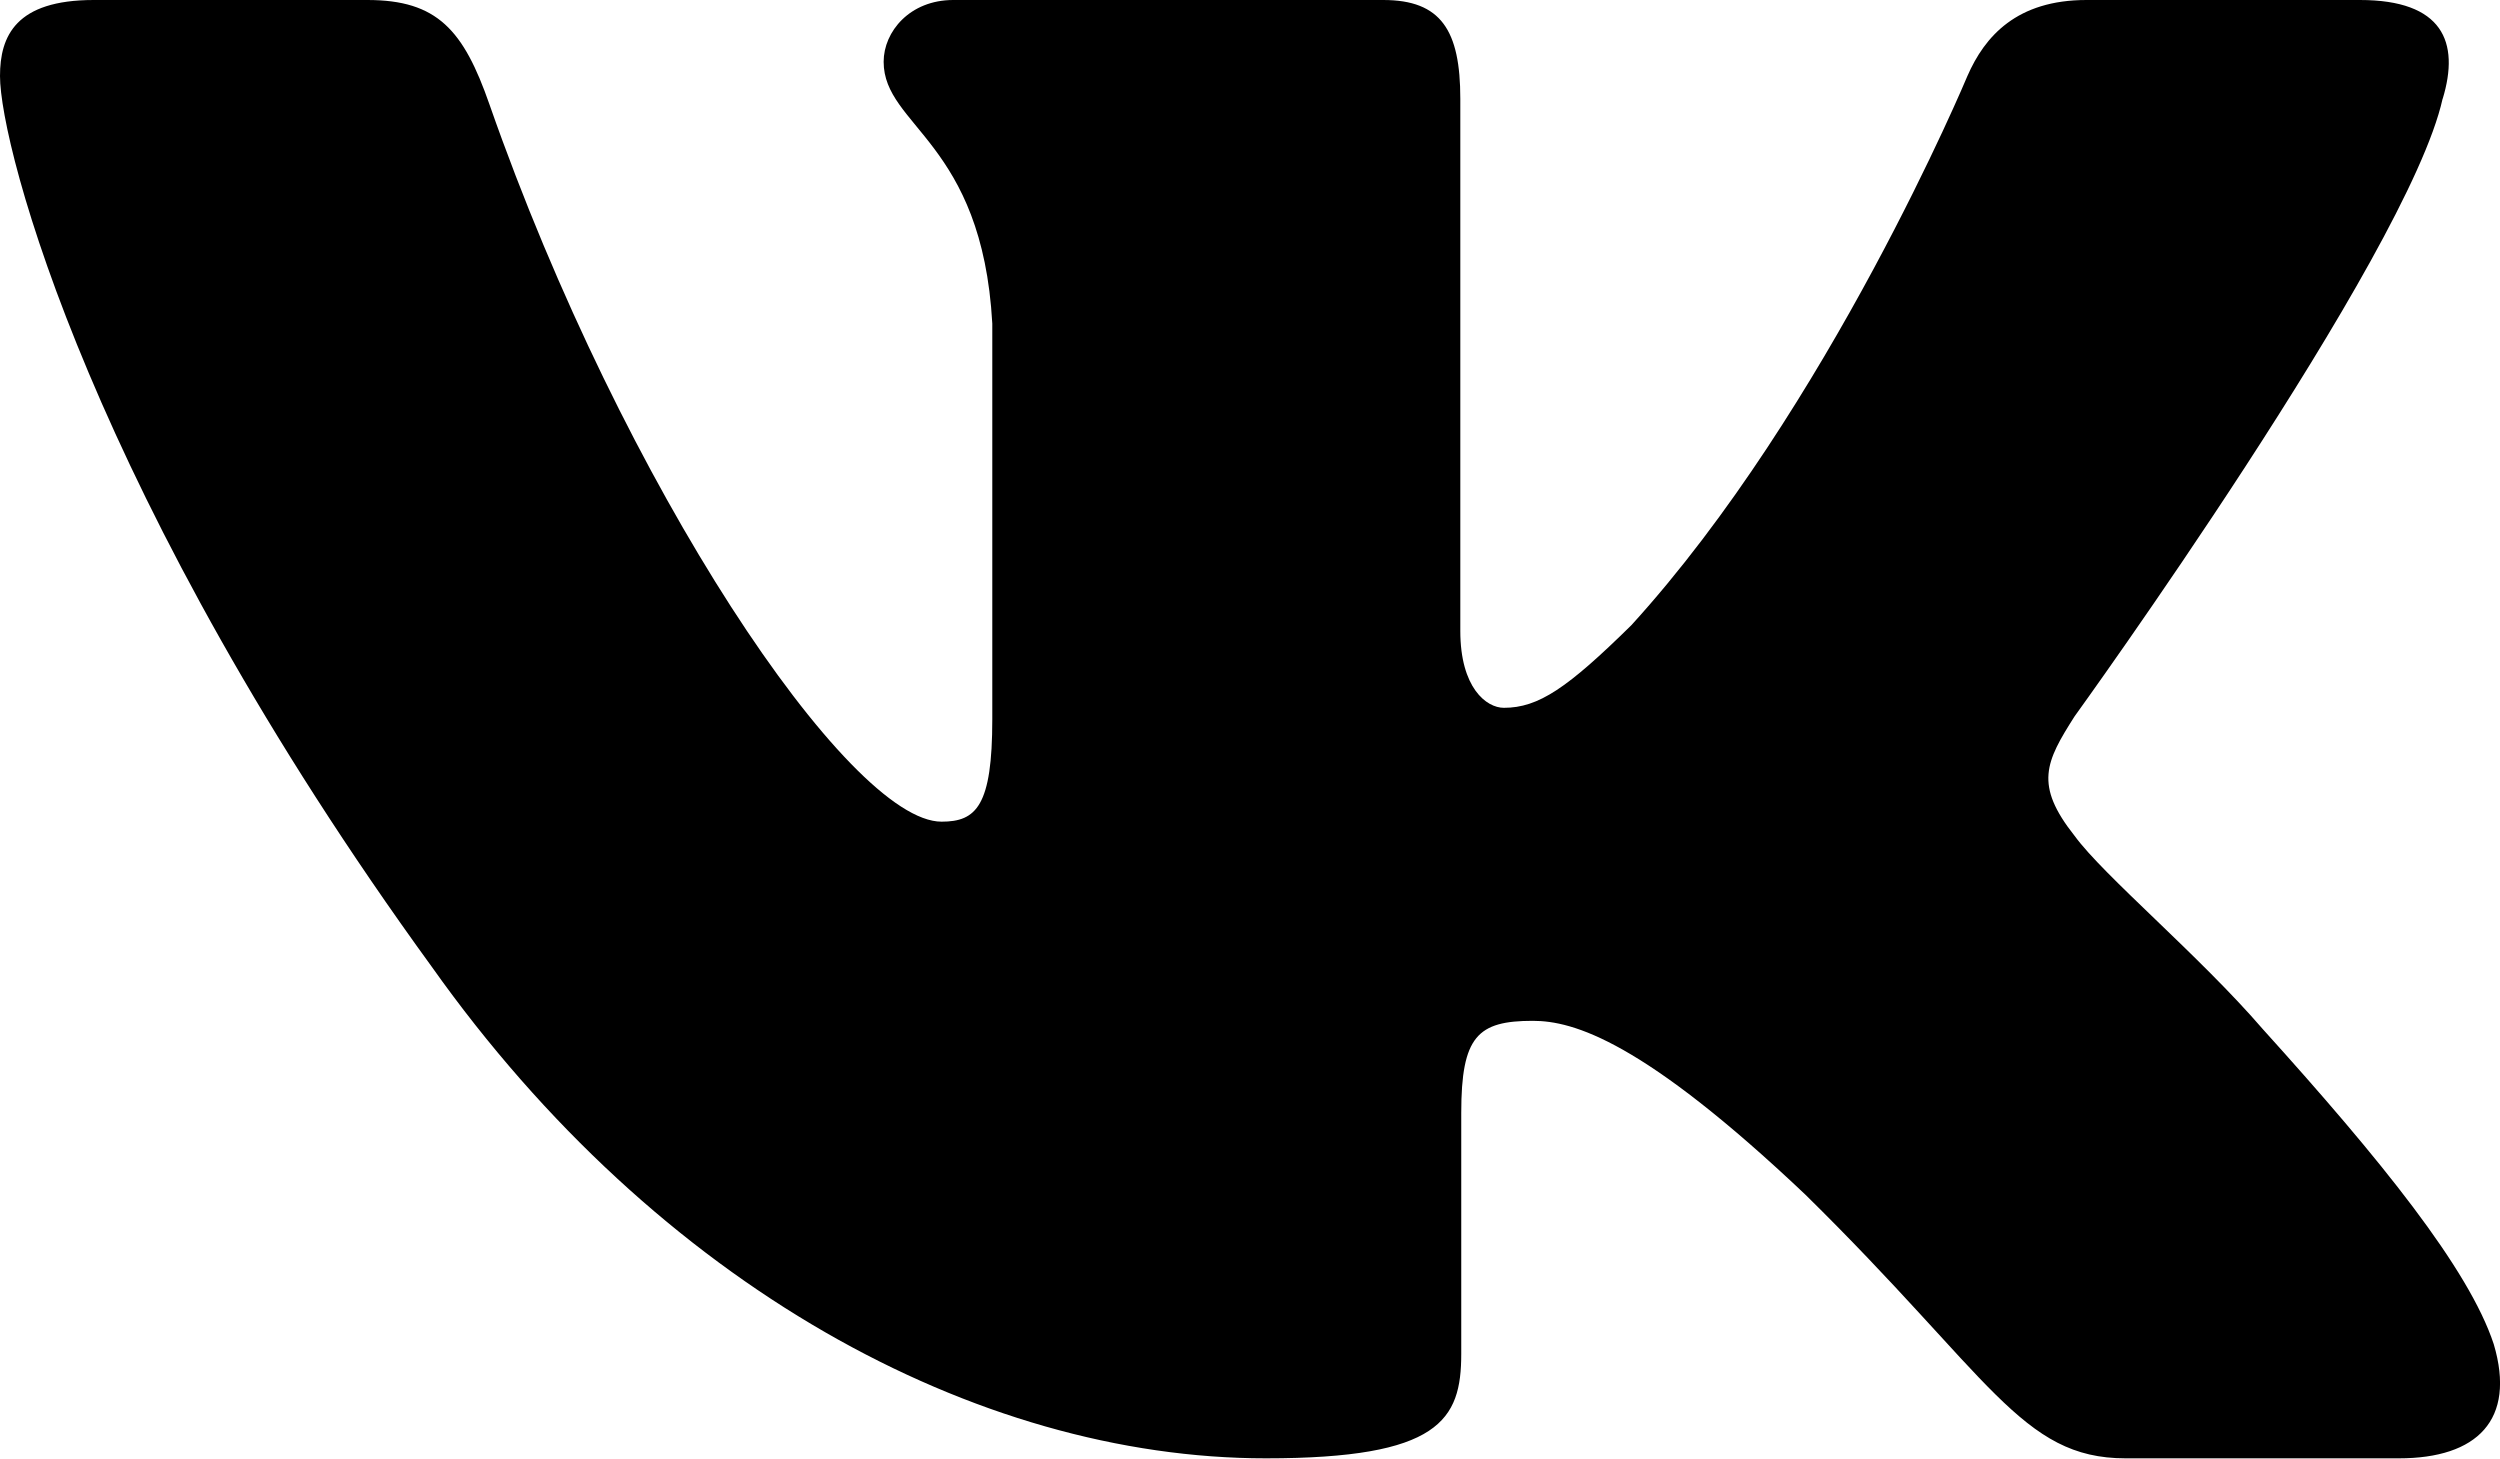
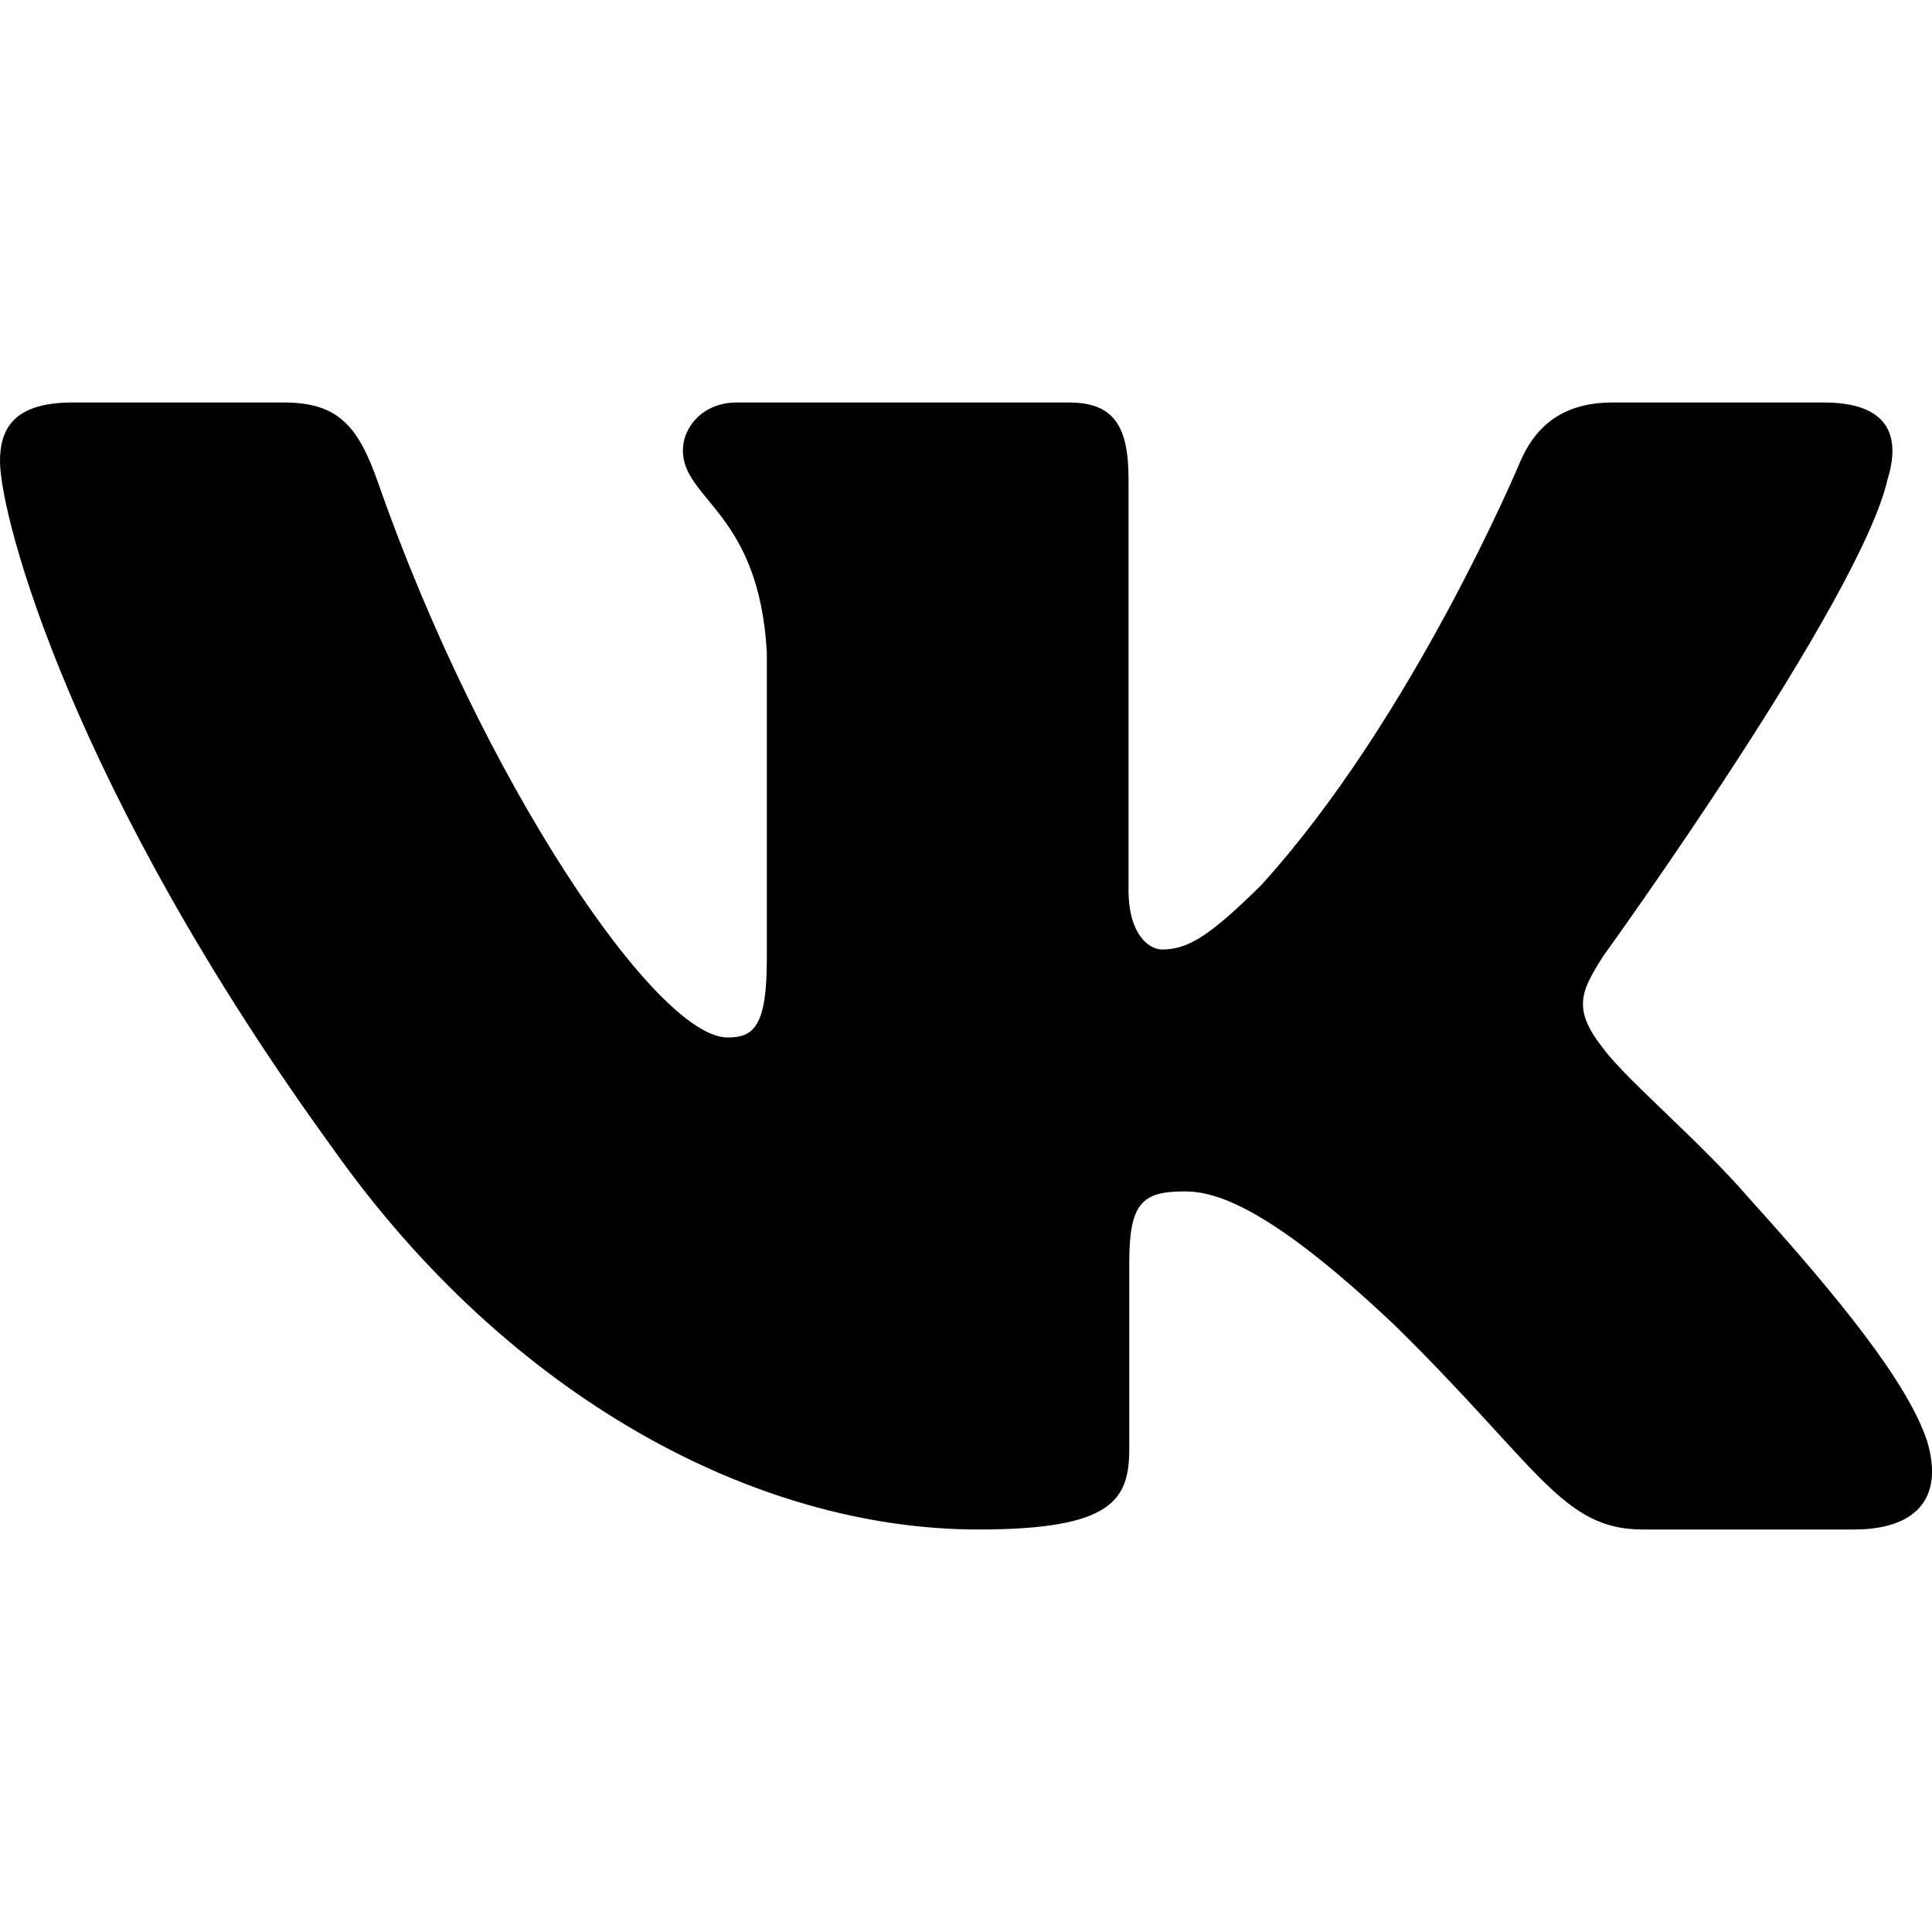
- <svg xmlns="http://www.w3.org/2000/svg" width="24" height="14" viewBox="0 0 24 14" fill="none">
+ <svg xmlns="http://www.w3.org/2000/svg" width="24" height="24" viewBox="0 0 24 14" fill="none">
  <path fill-rule="evenodd" clip-rule="evenodd" d="M23.45 0.948C23.616 0.402 23.45 0 22.655 0H20.03C19.362 0 19.054 0.347 18.887 0.73C18.887 0.73 17.552 3.926 15.661 6.002C15.049 6.604 14.771 6.795 14.437 6.795C14.27 6.795 14.019 6.604 14.019 6.057V0.948C14.019 0.292 13.835 0 13.279 0H9.151C8.734 0 8.483 0.304 8.483 0.593C8.483 1.214 9.429 1.358 9.526 3.106V6.904C9.526 7.737 9.373 7.888 9.039 7.888C8.149 7.888 5.984 4.677 4.699 1.003C4.45 0.288 4.198 0 3.527 0H0.9C0.15 0 0 0.347 0 0.73C0 1.412 0.89 4.8 4.145 9.281C6.315 12.341 9.37 14 12.153 14C13.822 14 14.028 13.632 14.028 12.997V10.684C14.028 9.947 14.186 9.8 14.715 9.8C15.105 9.8 15.772 9.992 17.33 11.467C19.11 13.216 19.403 14 20.405 14H23.03C23.78 14 24.156 13.632 23.94 12.904C23.702 12.18 22.852 11.129 21.725 9.882C21.113 9.172 20.195 8.407 19.916 8.024C19.527 7.533 19.638 7.314 19.916 6.877C19.916 6.877 23.116 2.451 23.449 0.948H23.45Z" fill="currentColor" />
</svg>
